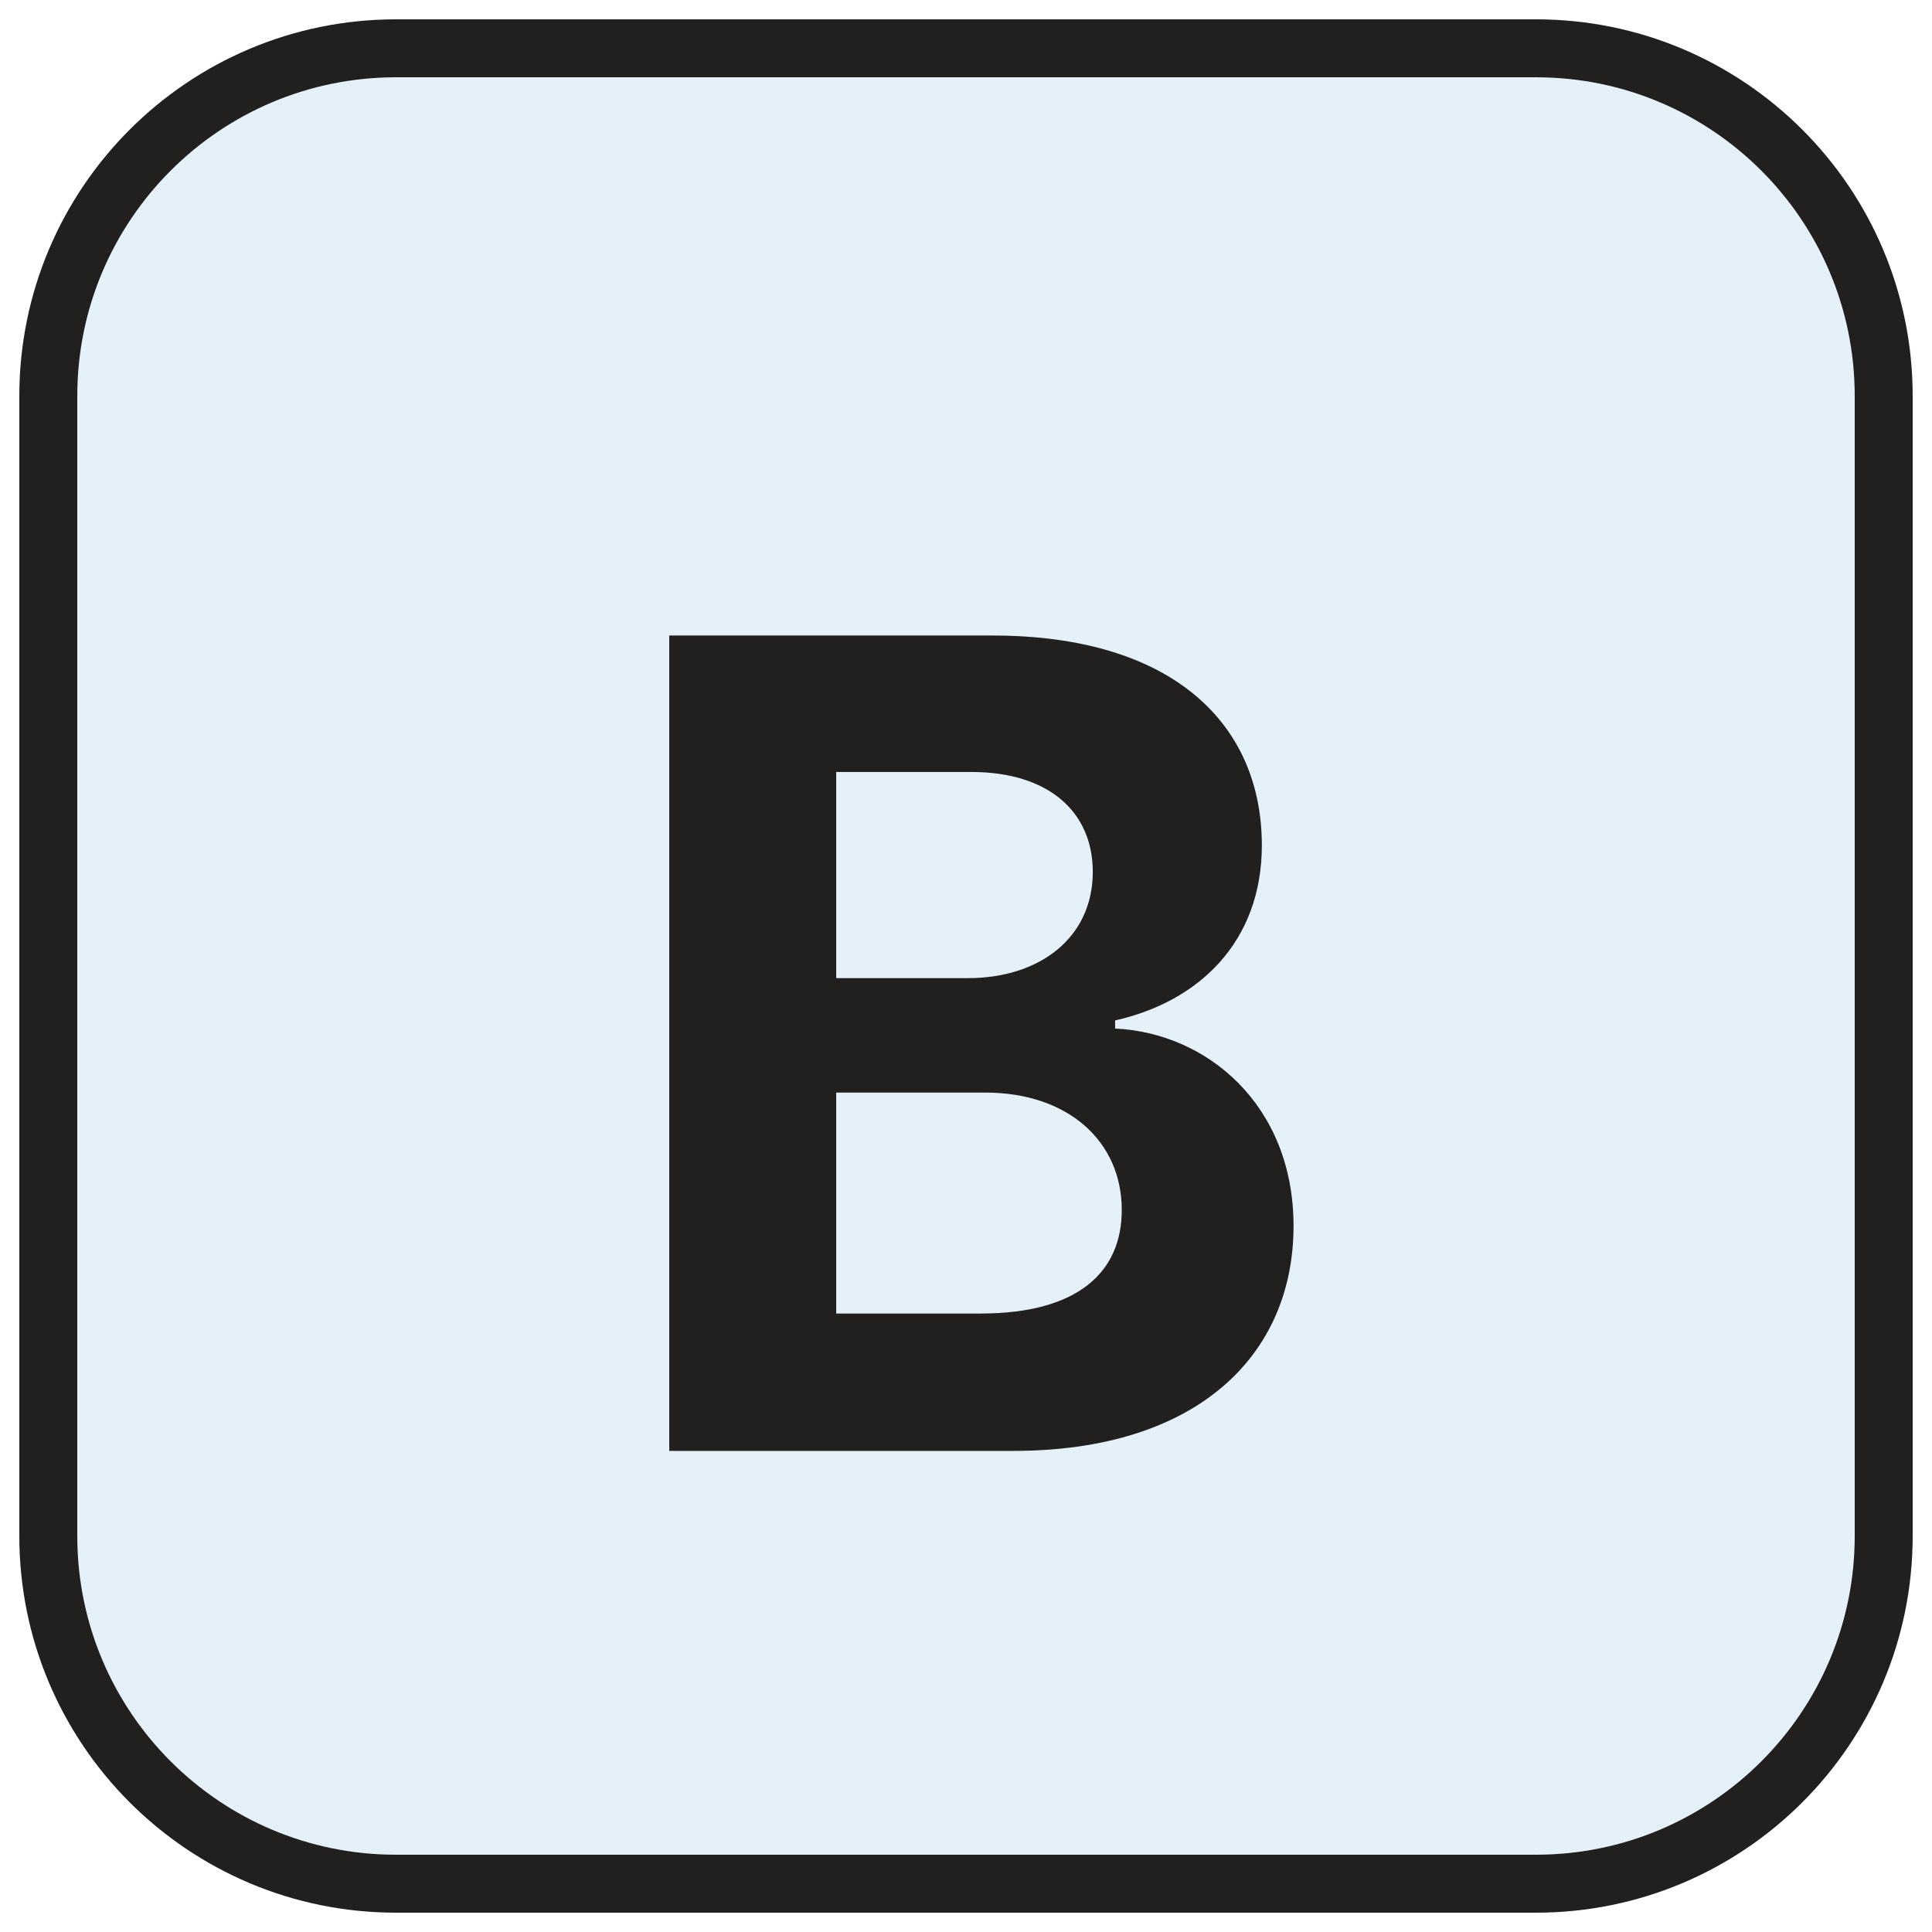
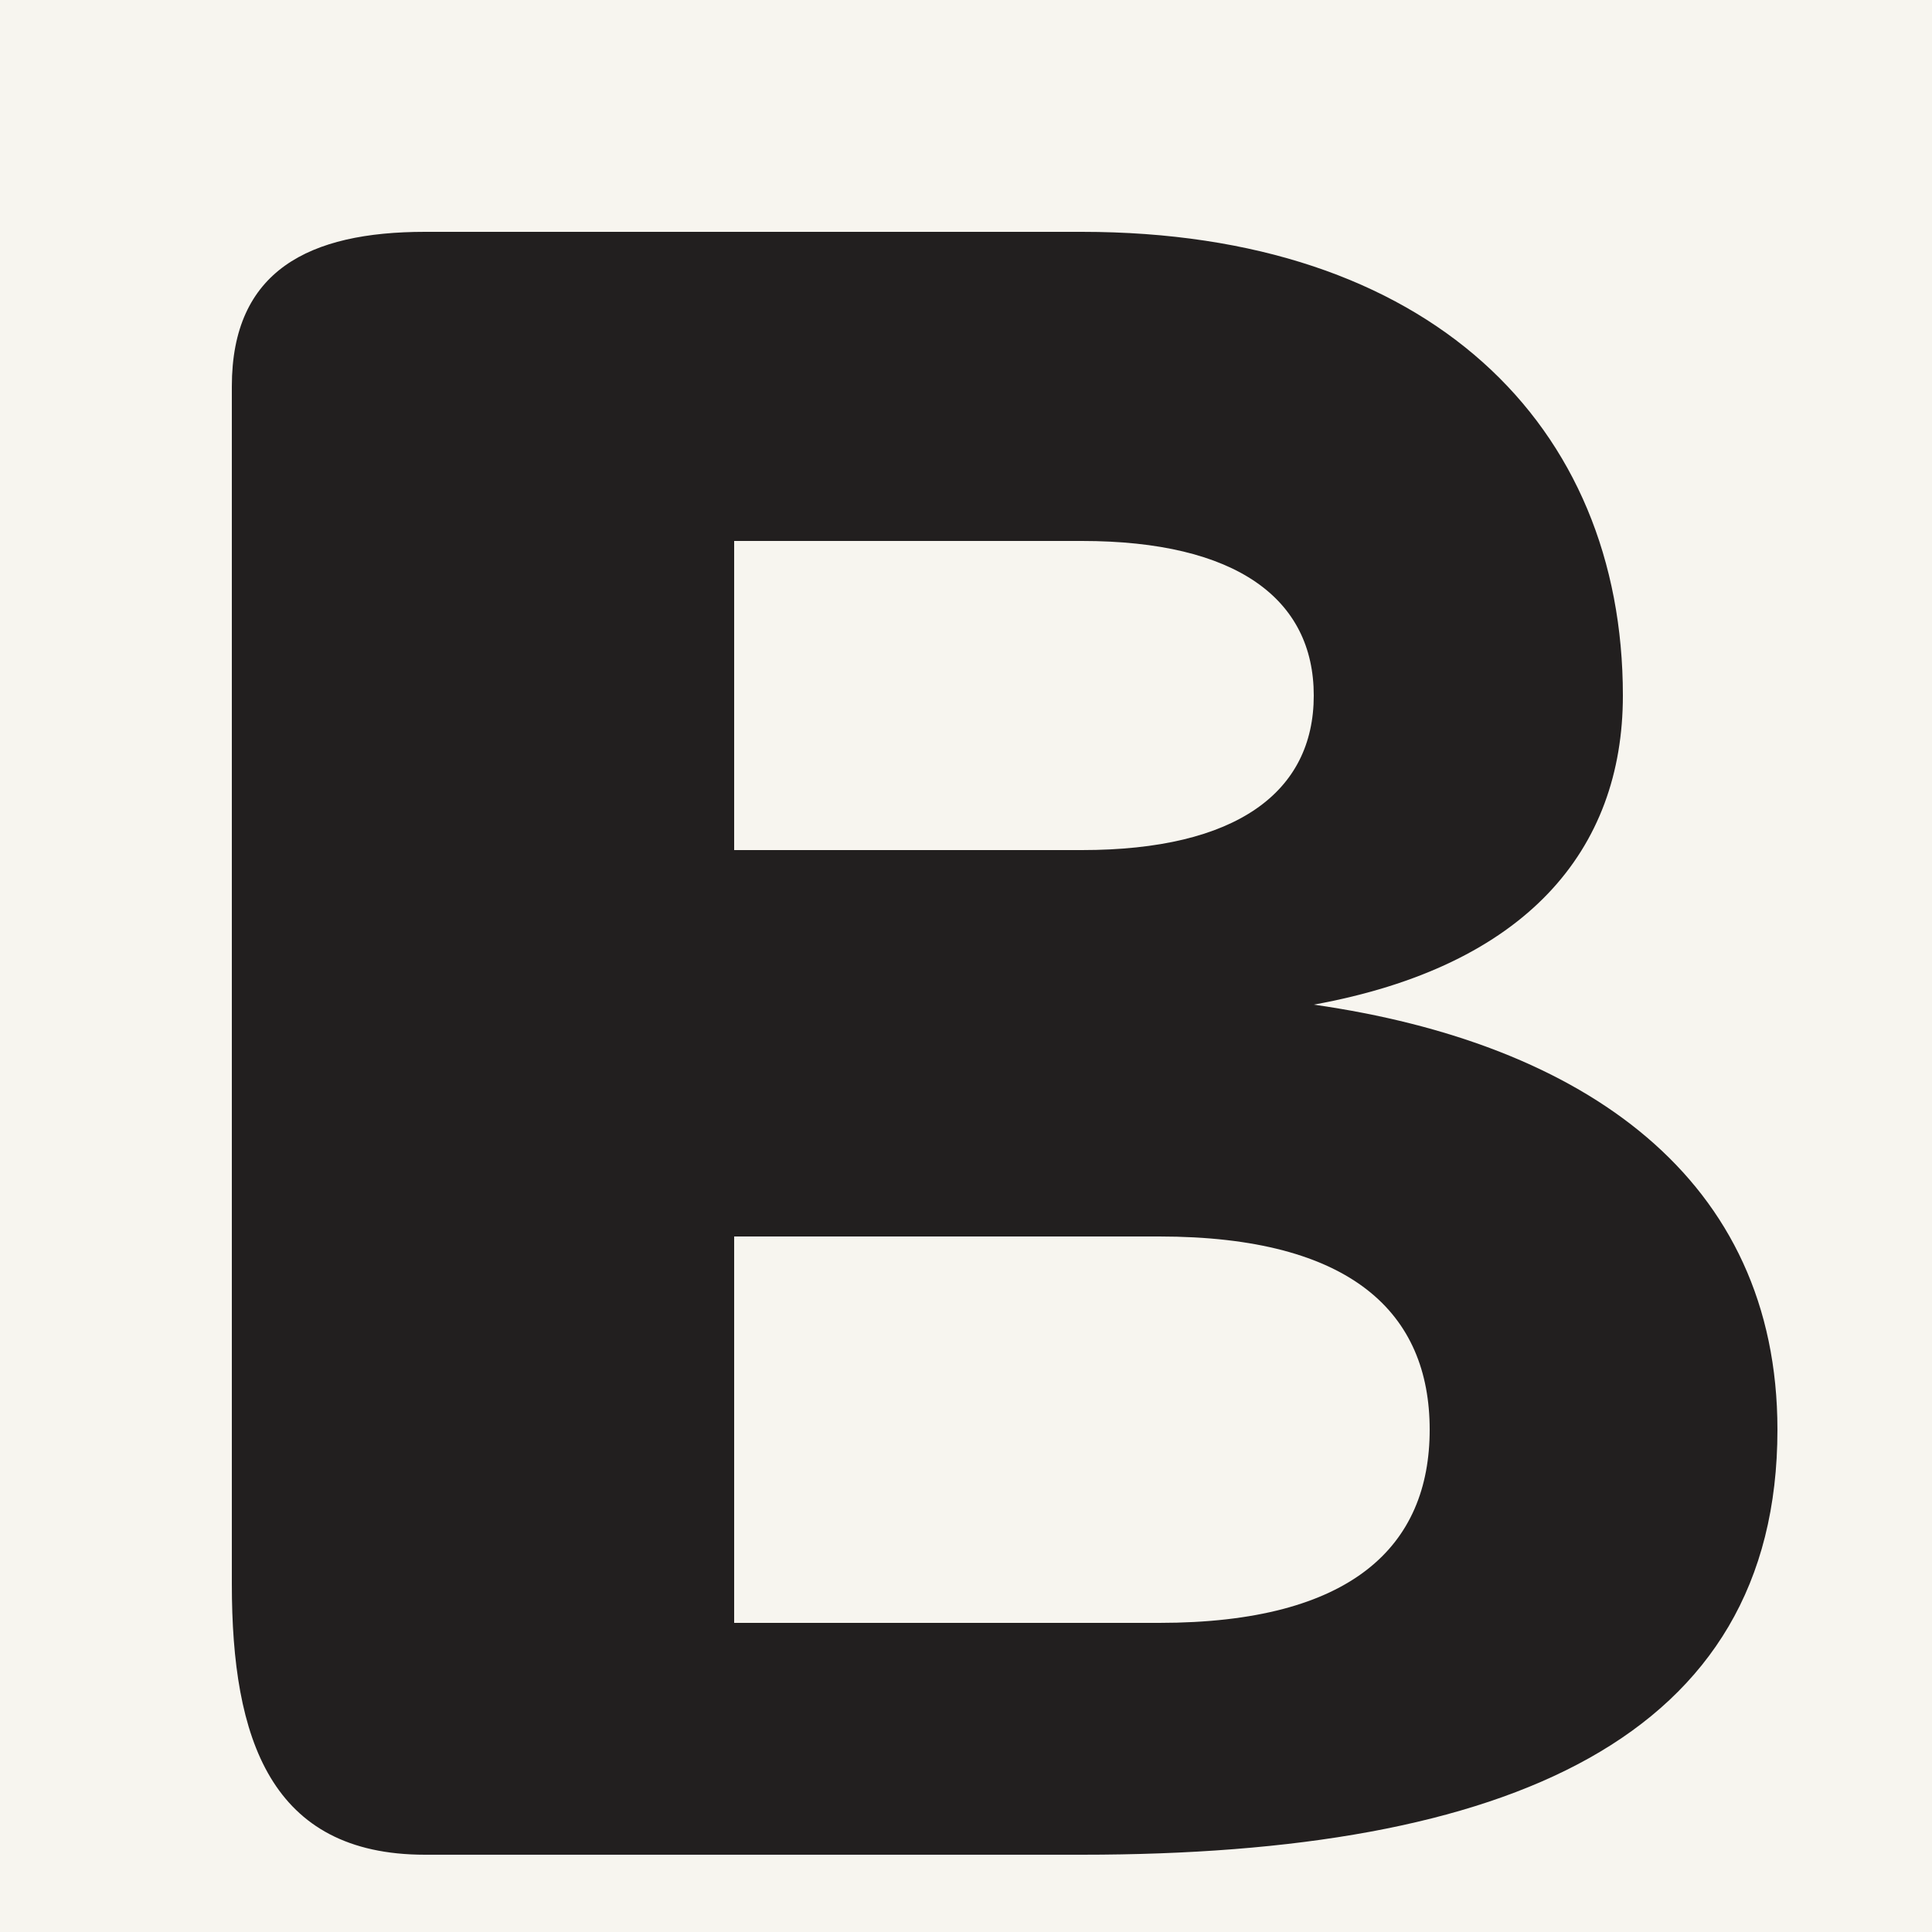
- <svg xmlns="http://www.w3.org/2000/svg" viewBox="0 0 100 100" role="img" aria-label="B Logo">
-   <rect x="2.5" y="2.5" width="95" height="95" rx="18" fill="#E4F1F8" stroke="#221F1F" stroke-width="3" />
-   <text x="50" y="54" dominant-baseline="central" font-family="Figtree, -apple-system, BlinkMacSystemFont, 'Segoe UI', sans-serif" font-size="58" font-weight="700" fill="#221F1F" text-anchor="middle">B</text>
+ <svg xmlns="http://www.w3.org/2000/svg" viewBox="0 0 100 100" role="img" aria-label="B">
+   <rect width="100" height="100" fill="#F7F5EF" />
+   <path fill="#221F1F" fill-rule="evenodd" d="M22 12h34c18 0 28 10 28 24 0 8-5 14-16 16 14 2 24 9 24 22 0 16-14 22-36 22H22C14 96 12 90 12 82V20C12 14 16 12 22 12Zm16 16h18c8 0 12 3 12 8s-4 8-12 8H38V28Zm0 36h22c10 0 14 4 14 10s-4 10-14 10H38V64Z" />
</svg>
